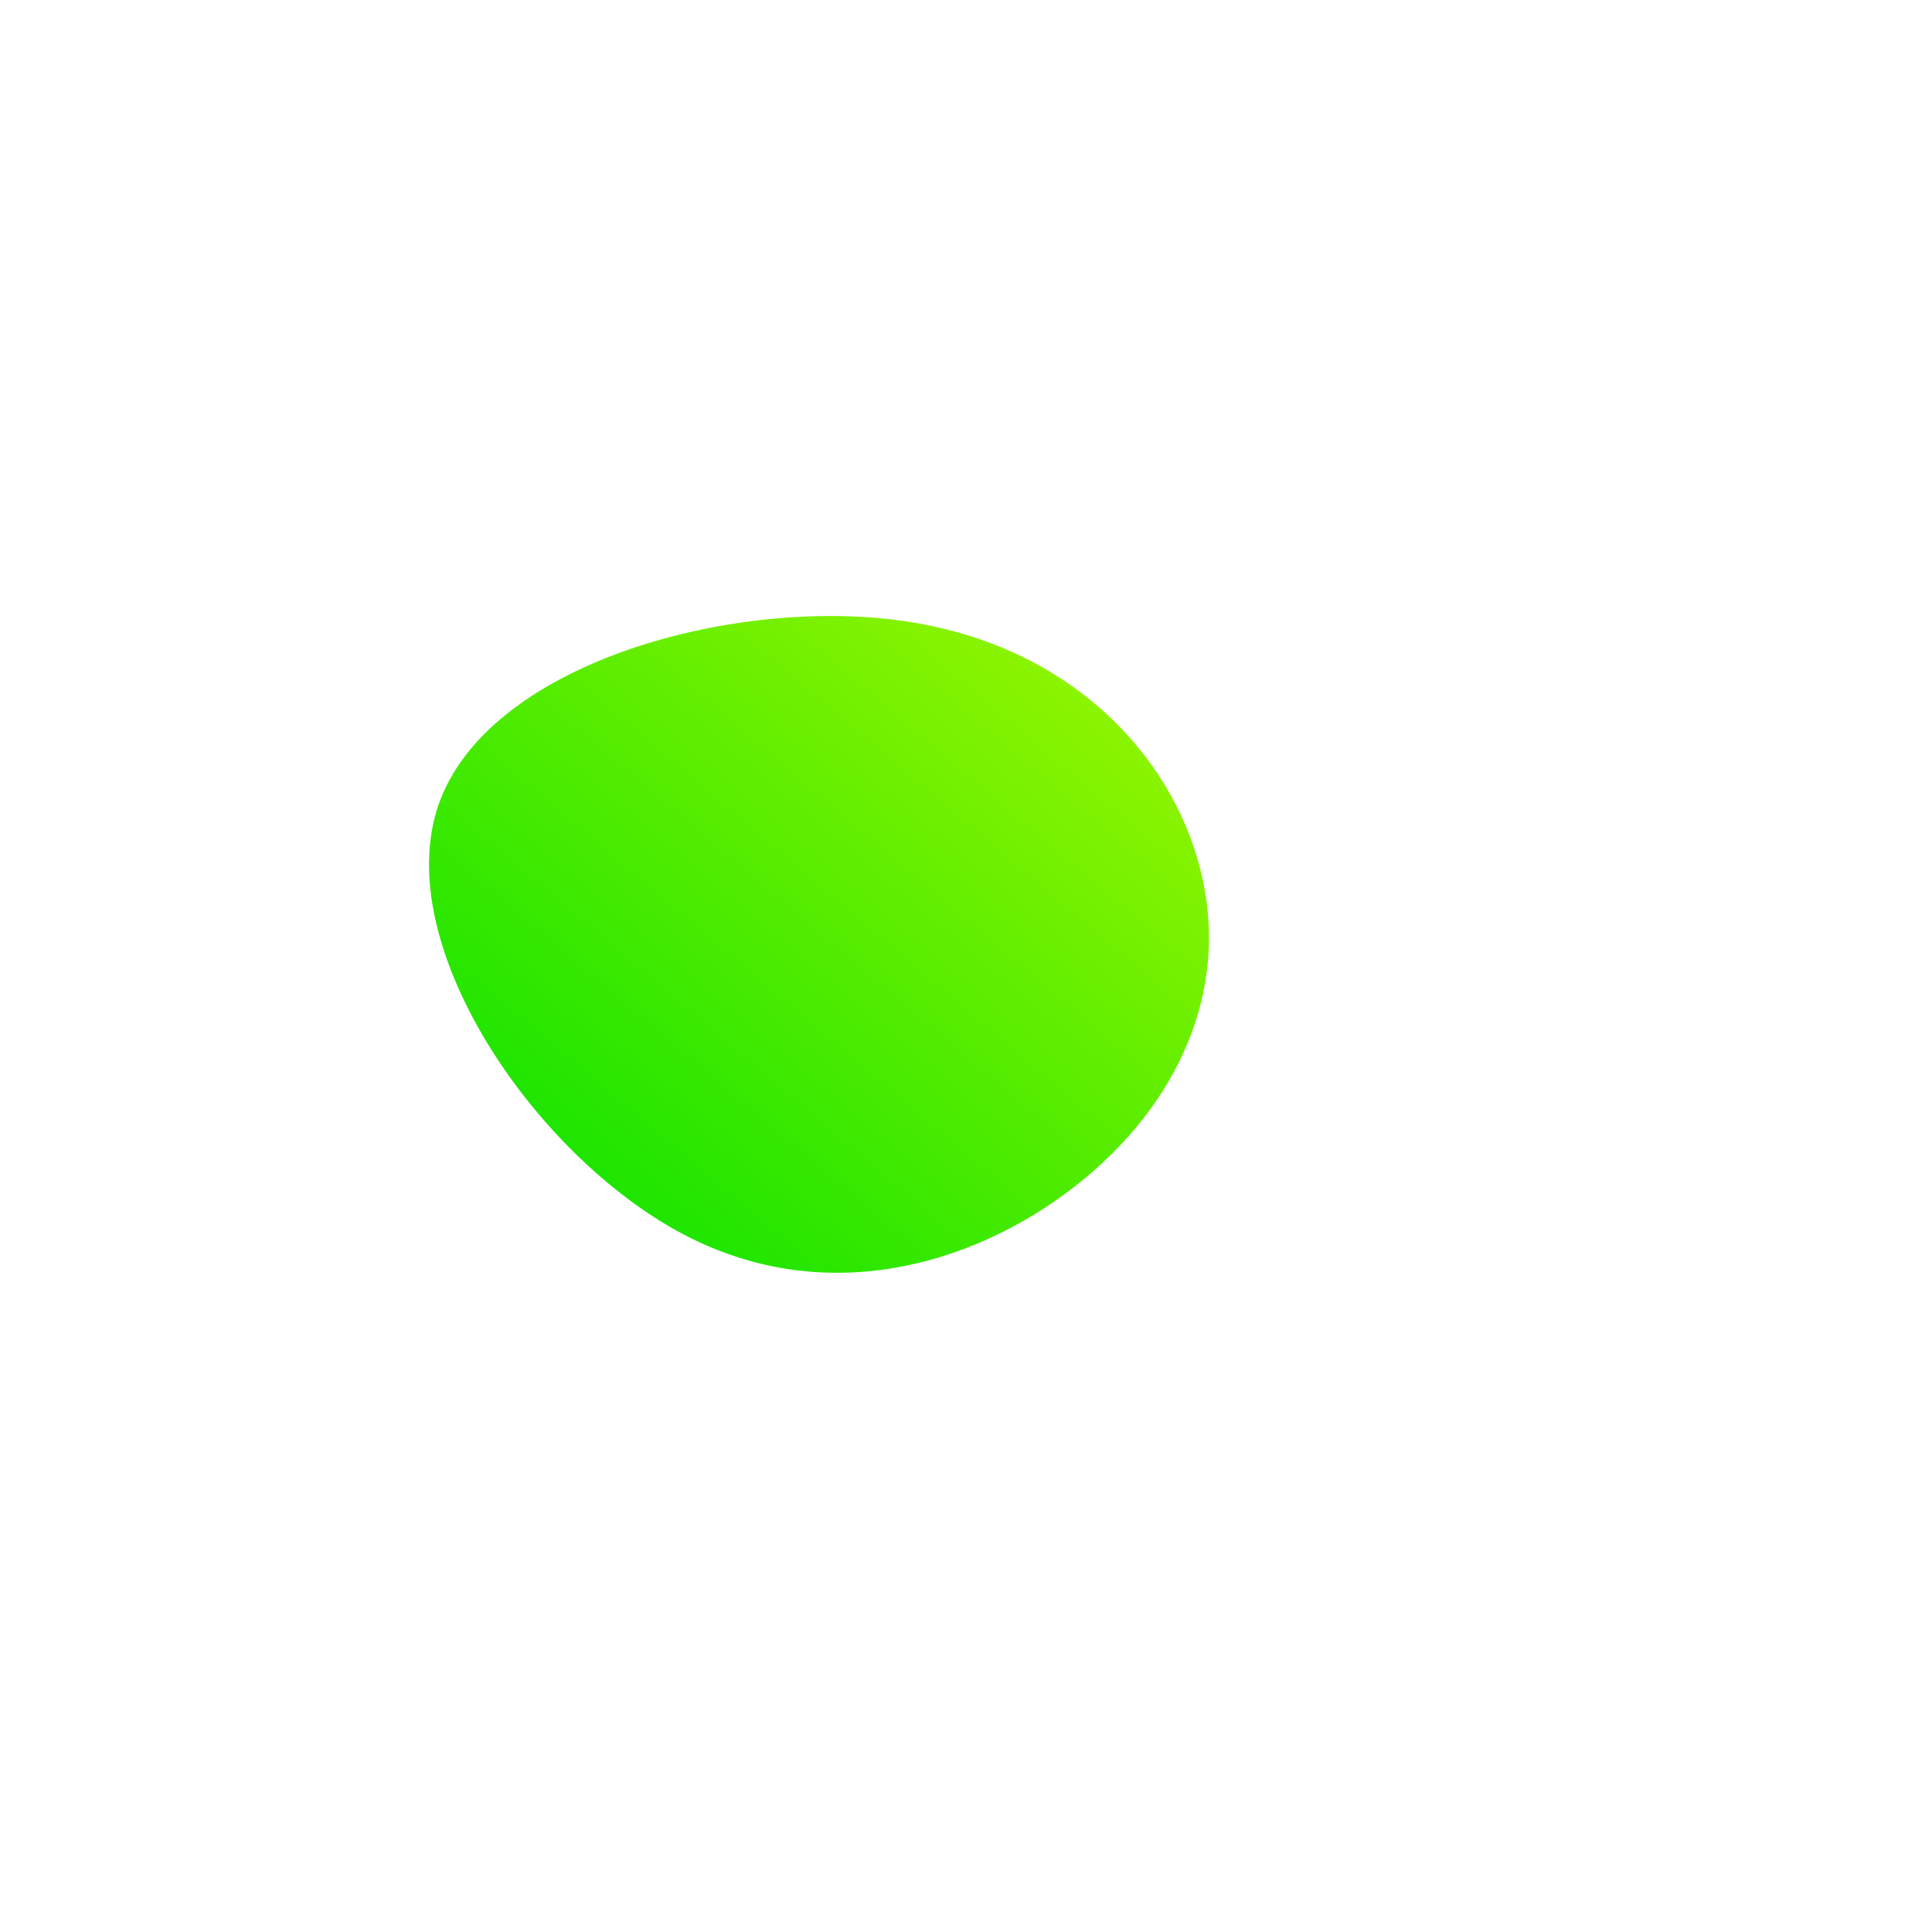
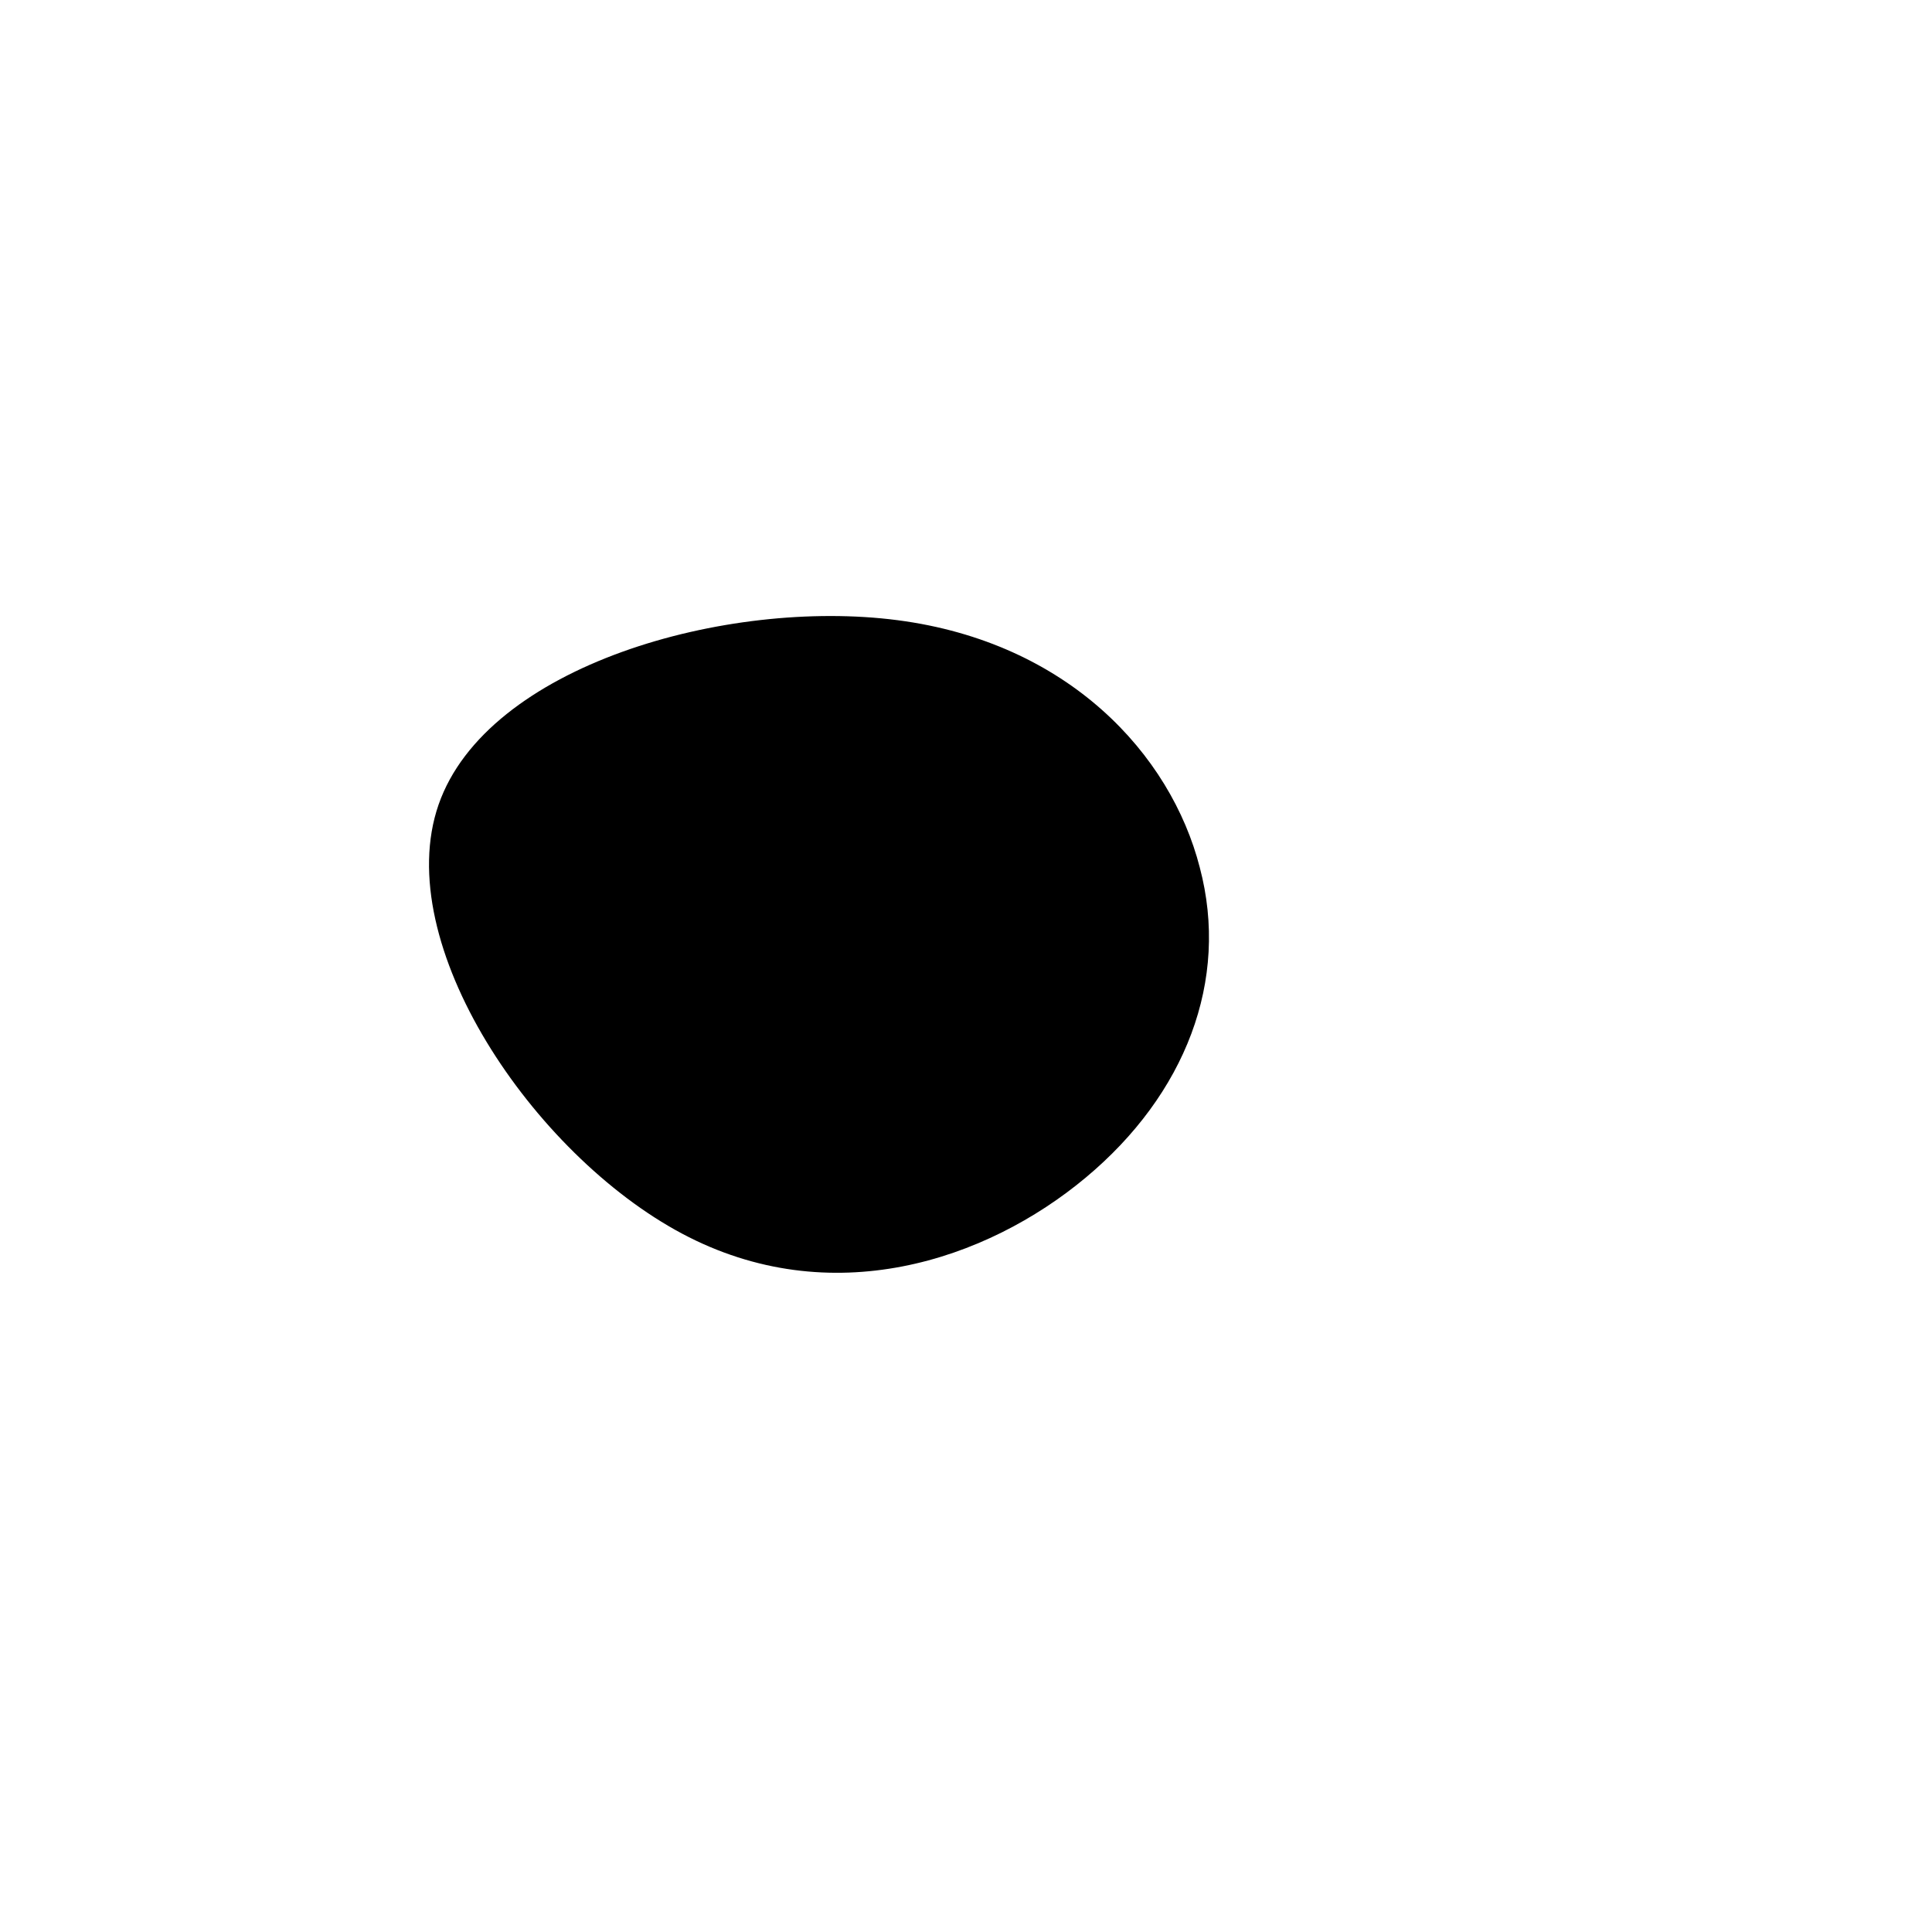
<svg xmlns="http://www.w3.org/2000/svg" viewBox="0 0 200 200">
  <defs>
    <linearGradient id="green-gradient" x1="0" x2="1" y1="1" y2="0">
-       <stop offset="0%" stop-color="#00E100" />
-       <stop offset="100%" stop-color="#A3F700" />
+       <stop offset="0%" stopColor="#00E100" />
+       <stop offset="100%" stopColor="#A3F700" />
    </linearGradient>
  </defs>
  <path fill="url(#green-gradient)" d="M24.2,-10.2C27.3,1.5,22.7,13.3,12.4,21.9C2.1,30.5,-14,35.9,-29.4,27.7C-44.8,19.5,-59.6,-2.3,-54.6,-16.7C-49.6,-31.1,-24.8,-38.1,-7.1,-35.8C10.6,-33.5,21.2,-21.9,24.2,-10.2Z" transform="translate(100 100)" />
</svg>
